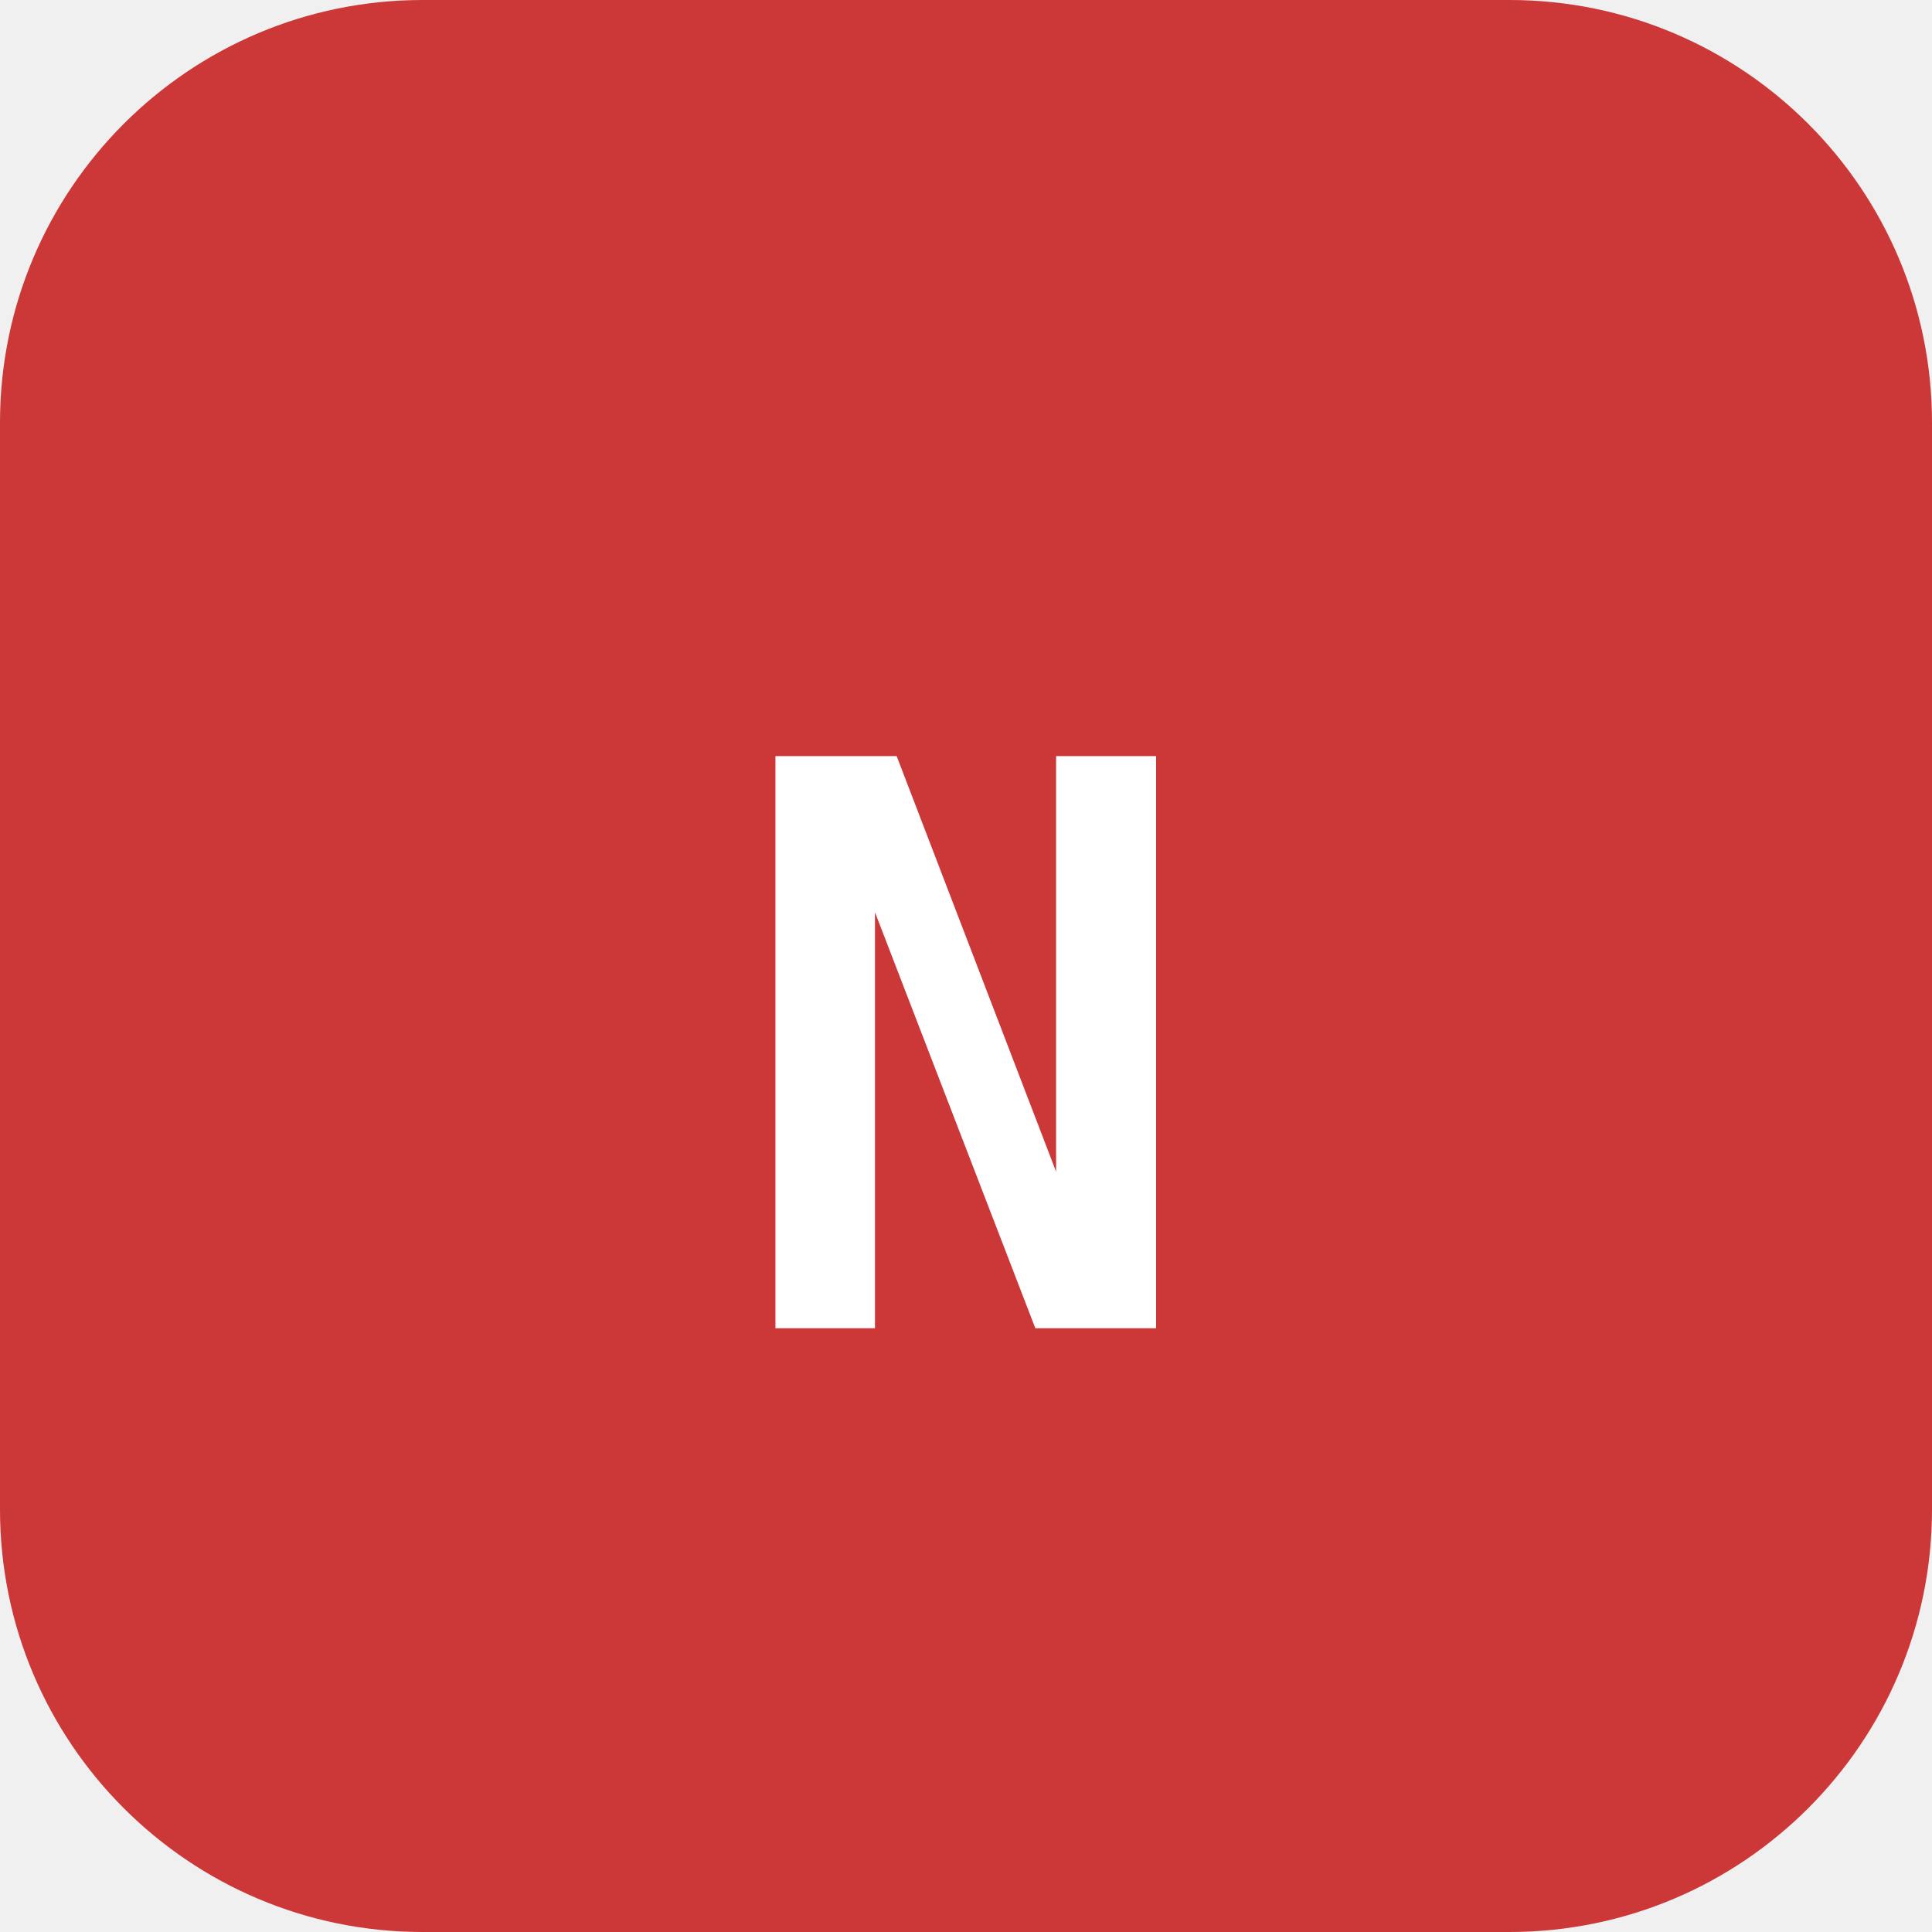
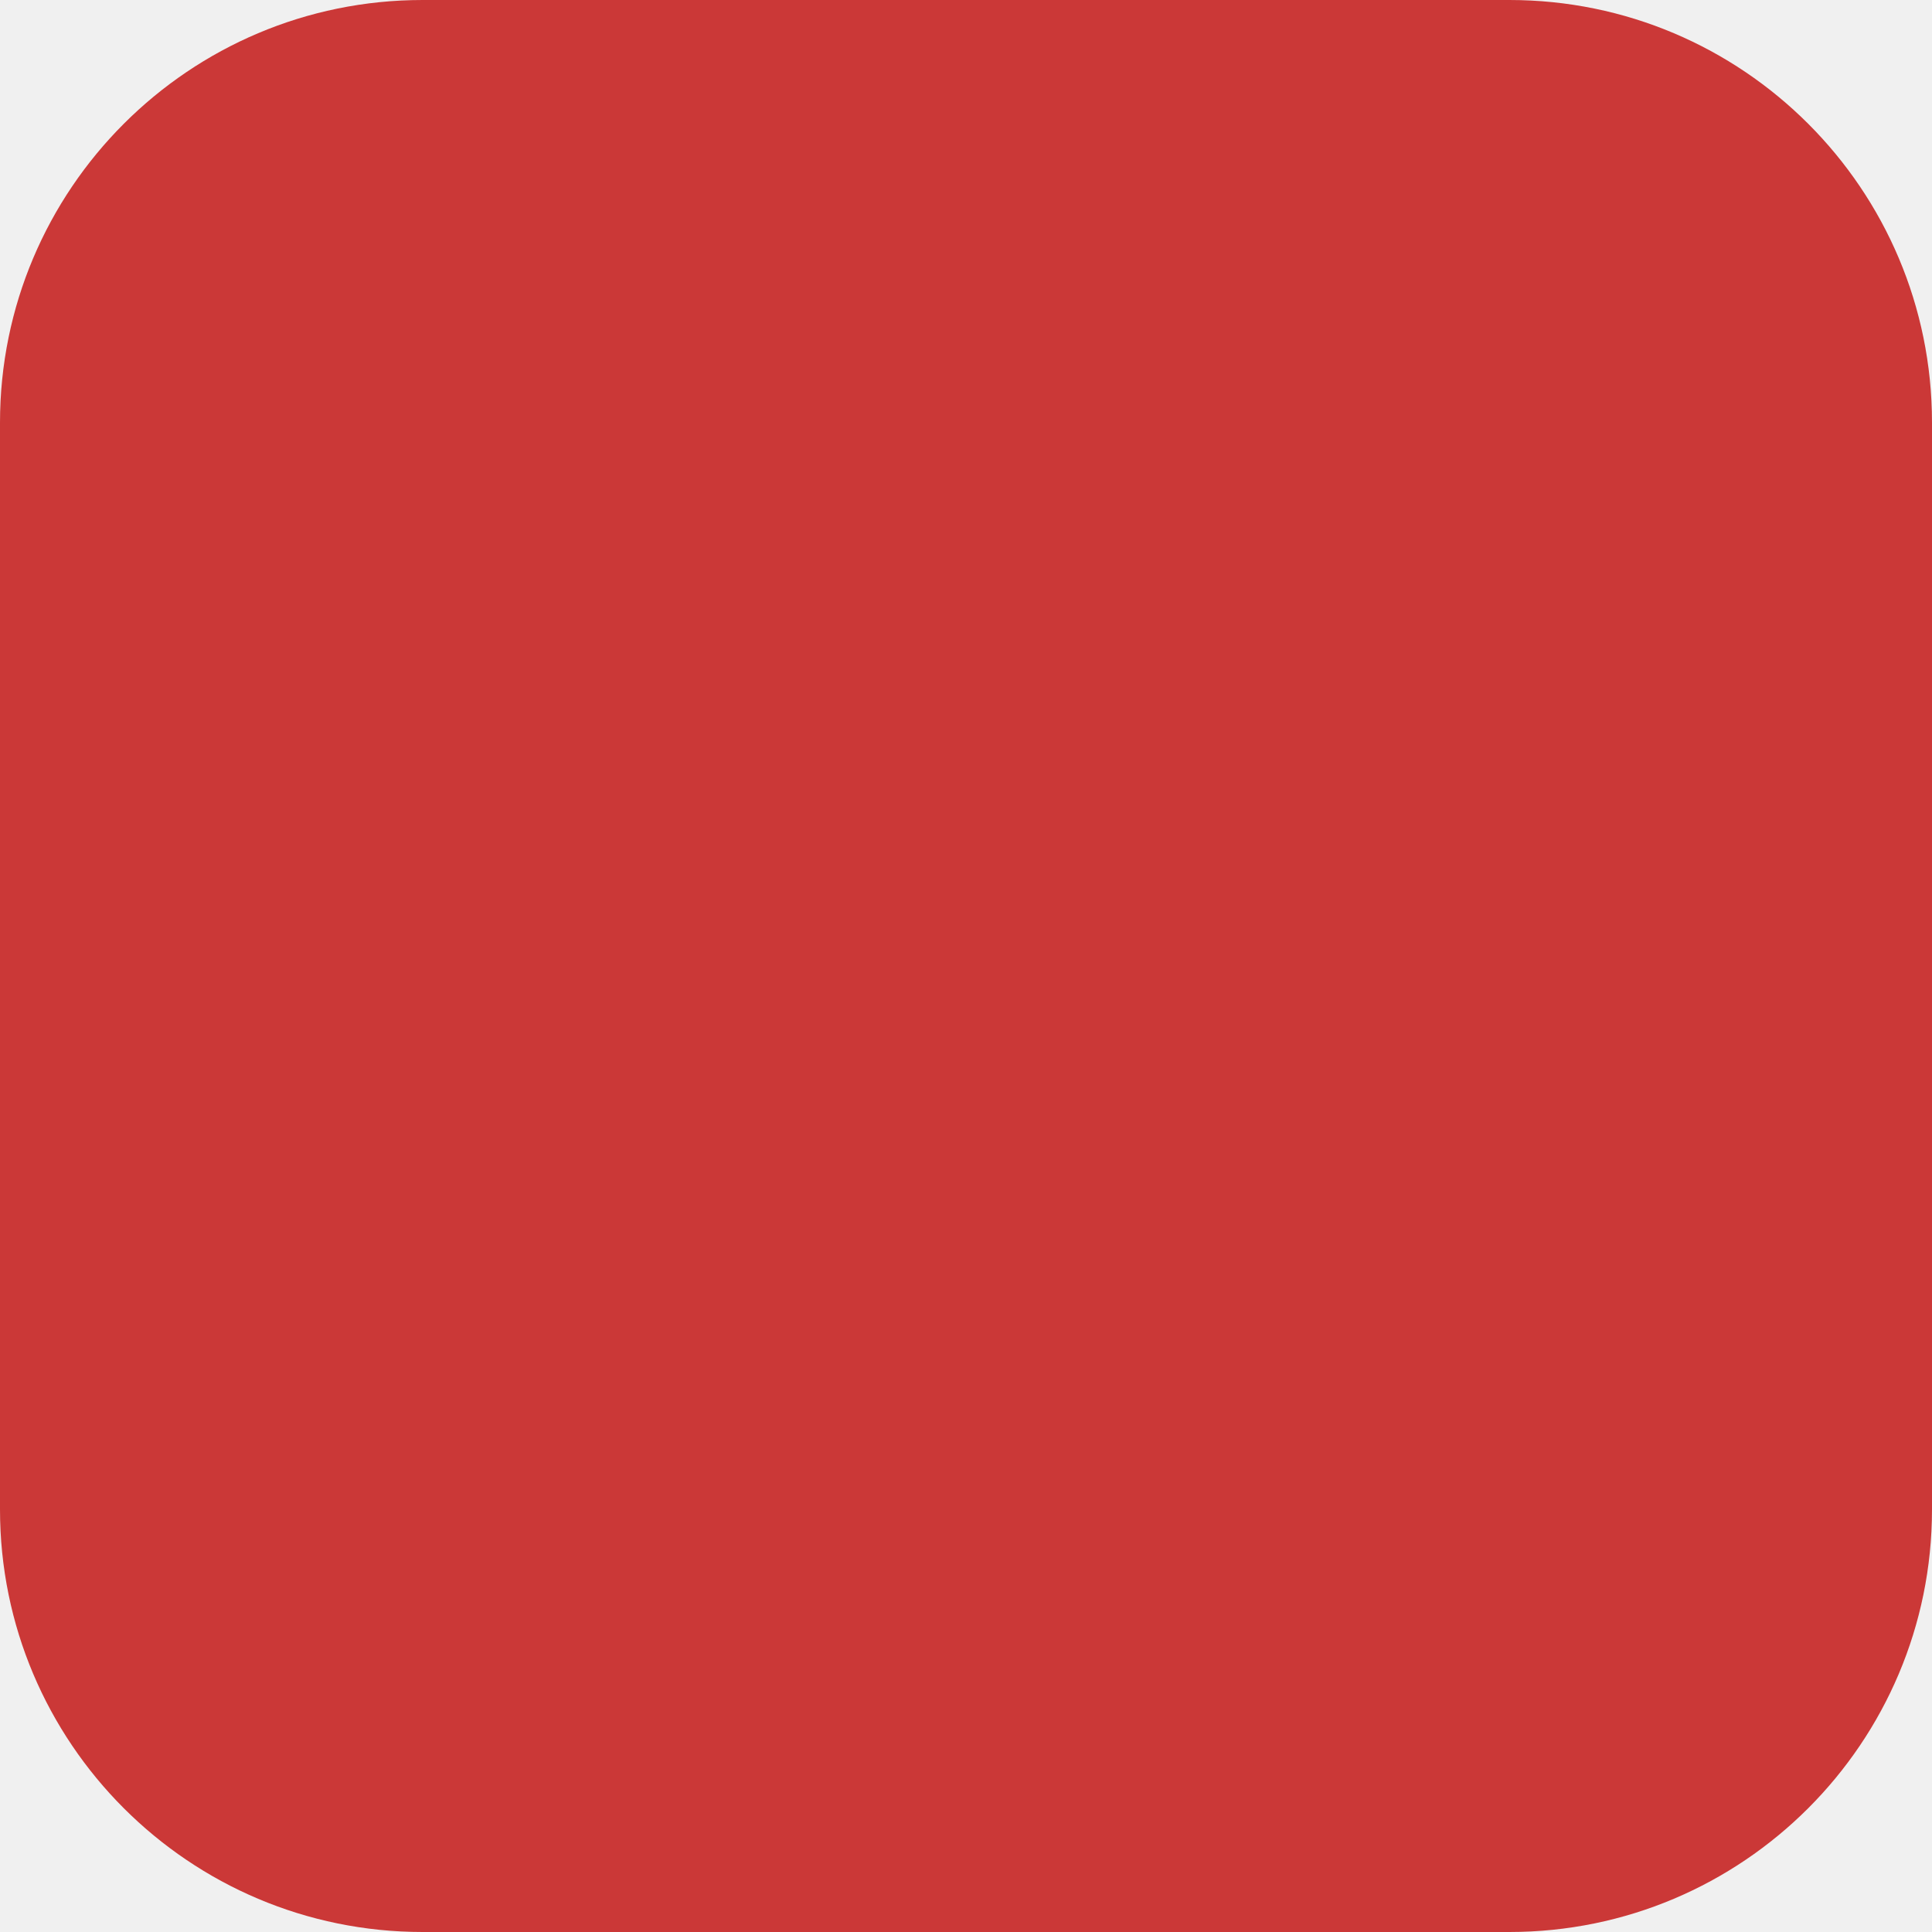
<svg xmlns="http://www.w3.org/2000/svg" viewBox="0 0 64 64" role="img" aria-label="npm logo">
  <rect x="0" y="0" width="64" height="64" rx="14" fill="#cb3837" />
-   <text x="32" y="44" text-anchor="middle" font-family="ui-monospace, SFMono-Regular, Menlo, monospace" font-size="26" font-weight="800" fill="#fff">N</text>
+   <g transform="translate(20 20) scale(1)" fill="#fff">M1.763 0C.786 0 0 .786 0 1.763v20.474C0 23.214.786 24 1.763 24h20.474c.977 0 1.763-.786 1.763-1.763V1.763C24 .786 23.214 0 22.237 0zM5.13 5.323l13.837.019-.009 13.836h-3.464l.01-10.382h-3.456L12.04 19.17H5.113z</g>
</svg>
